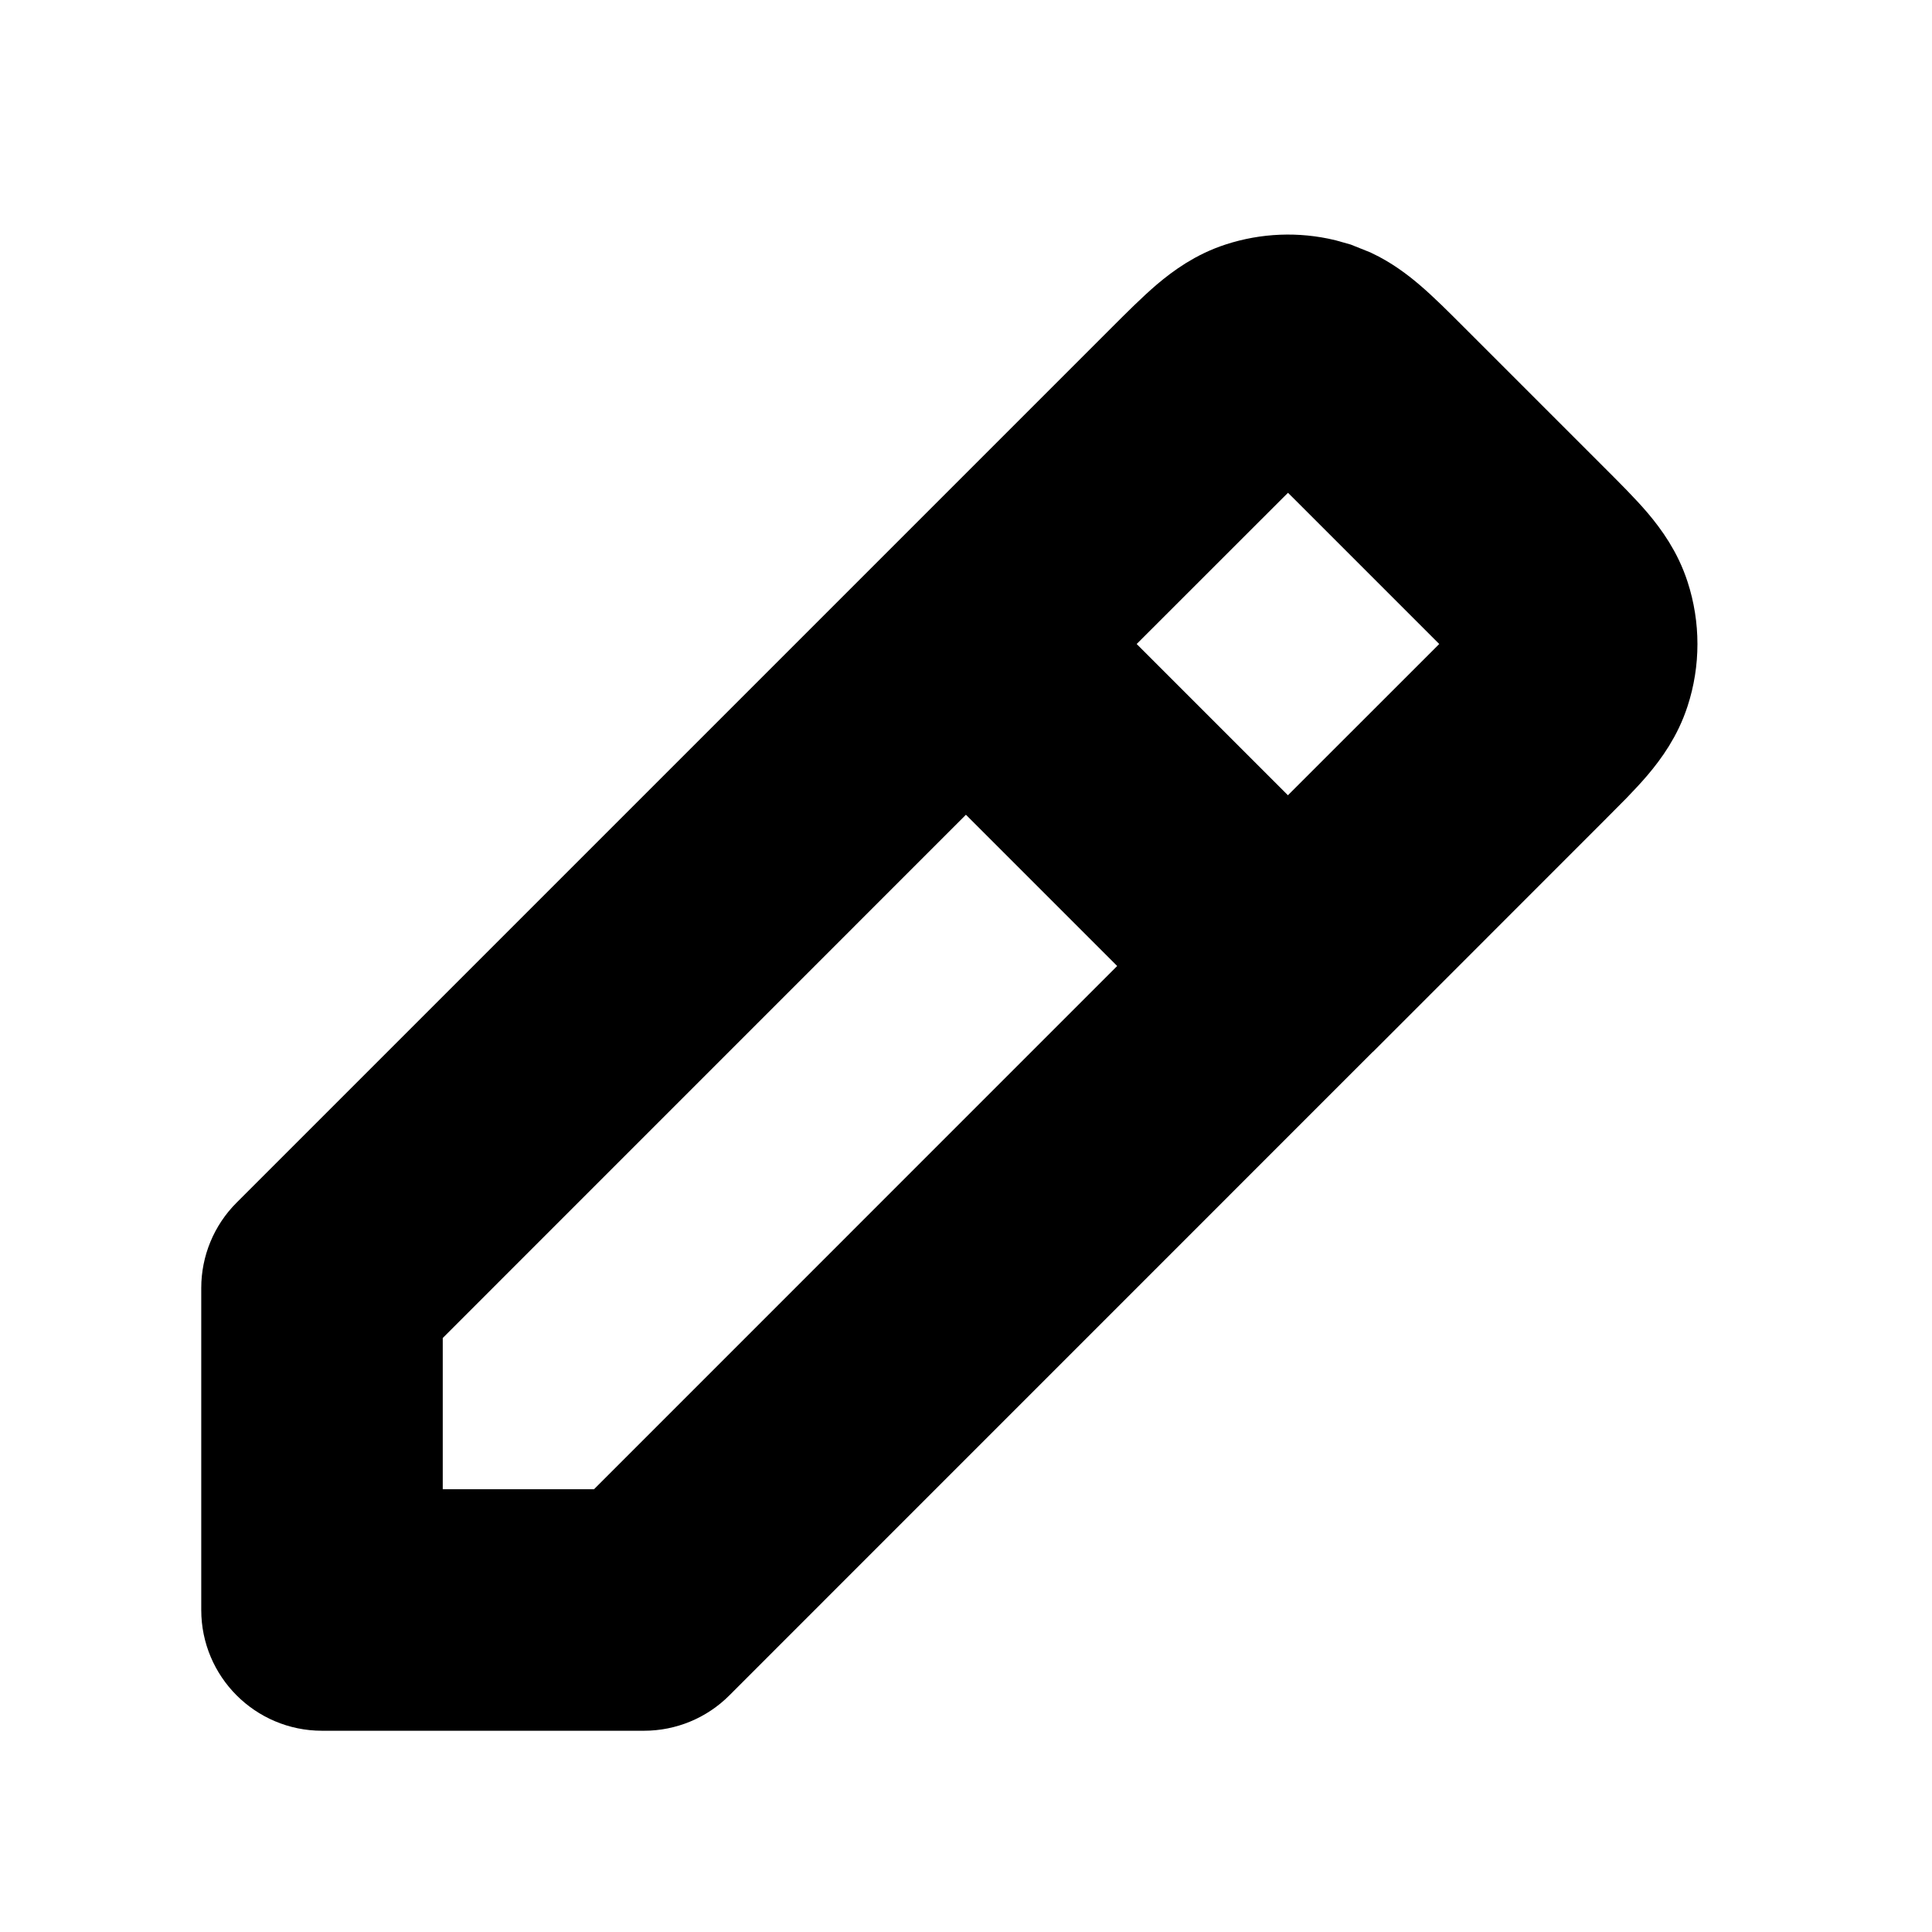
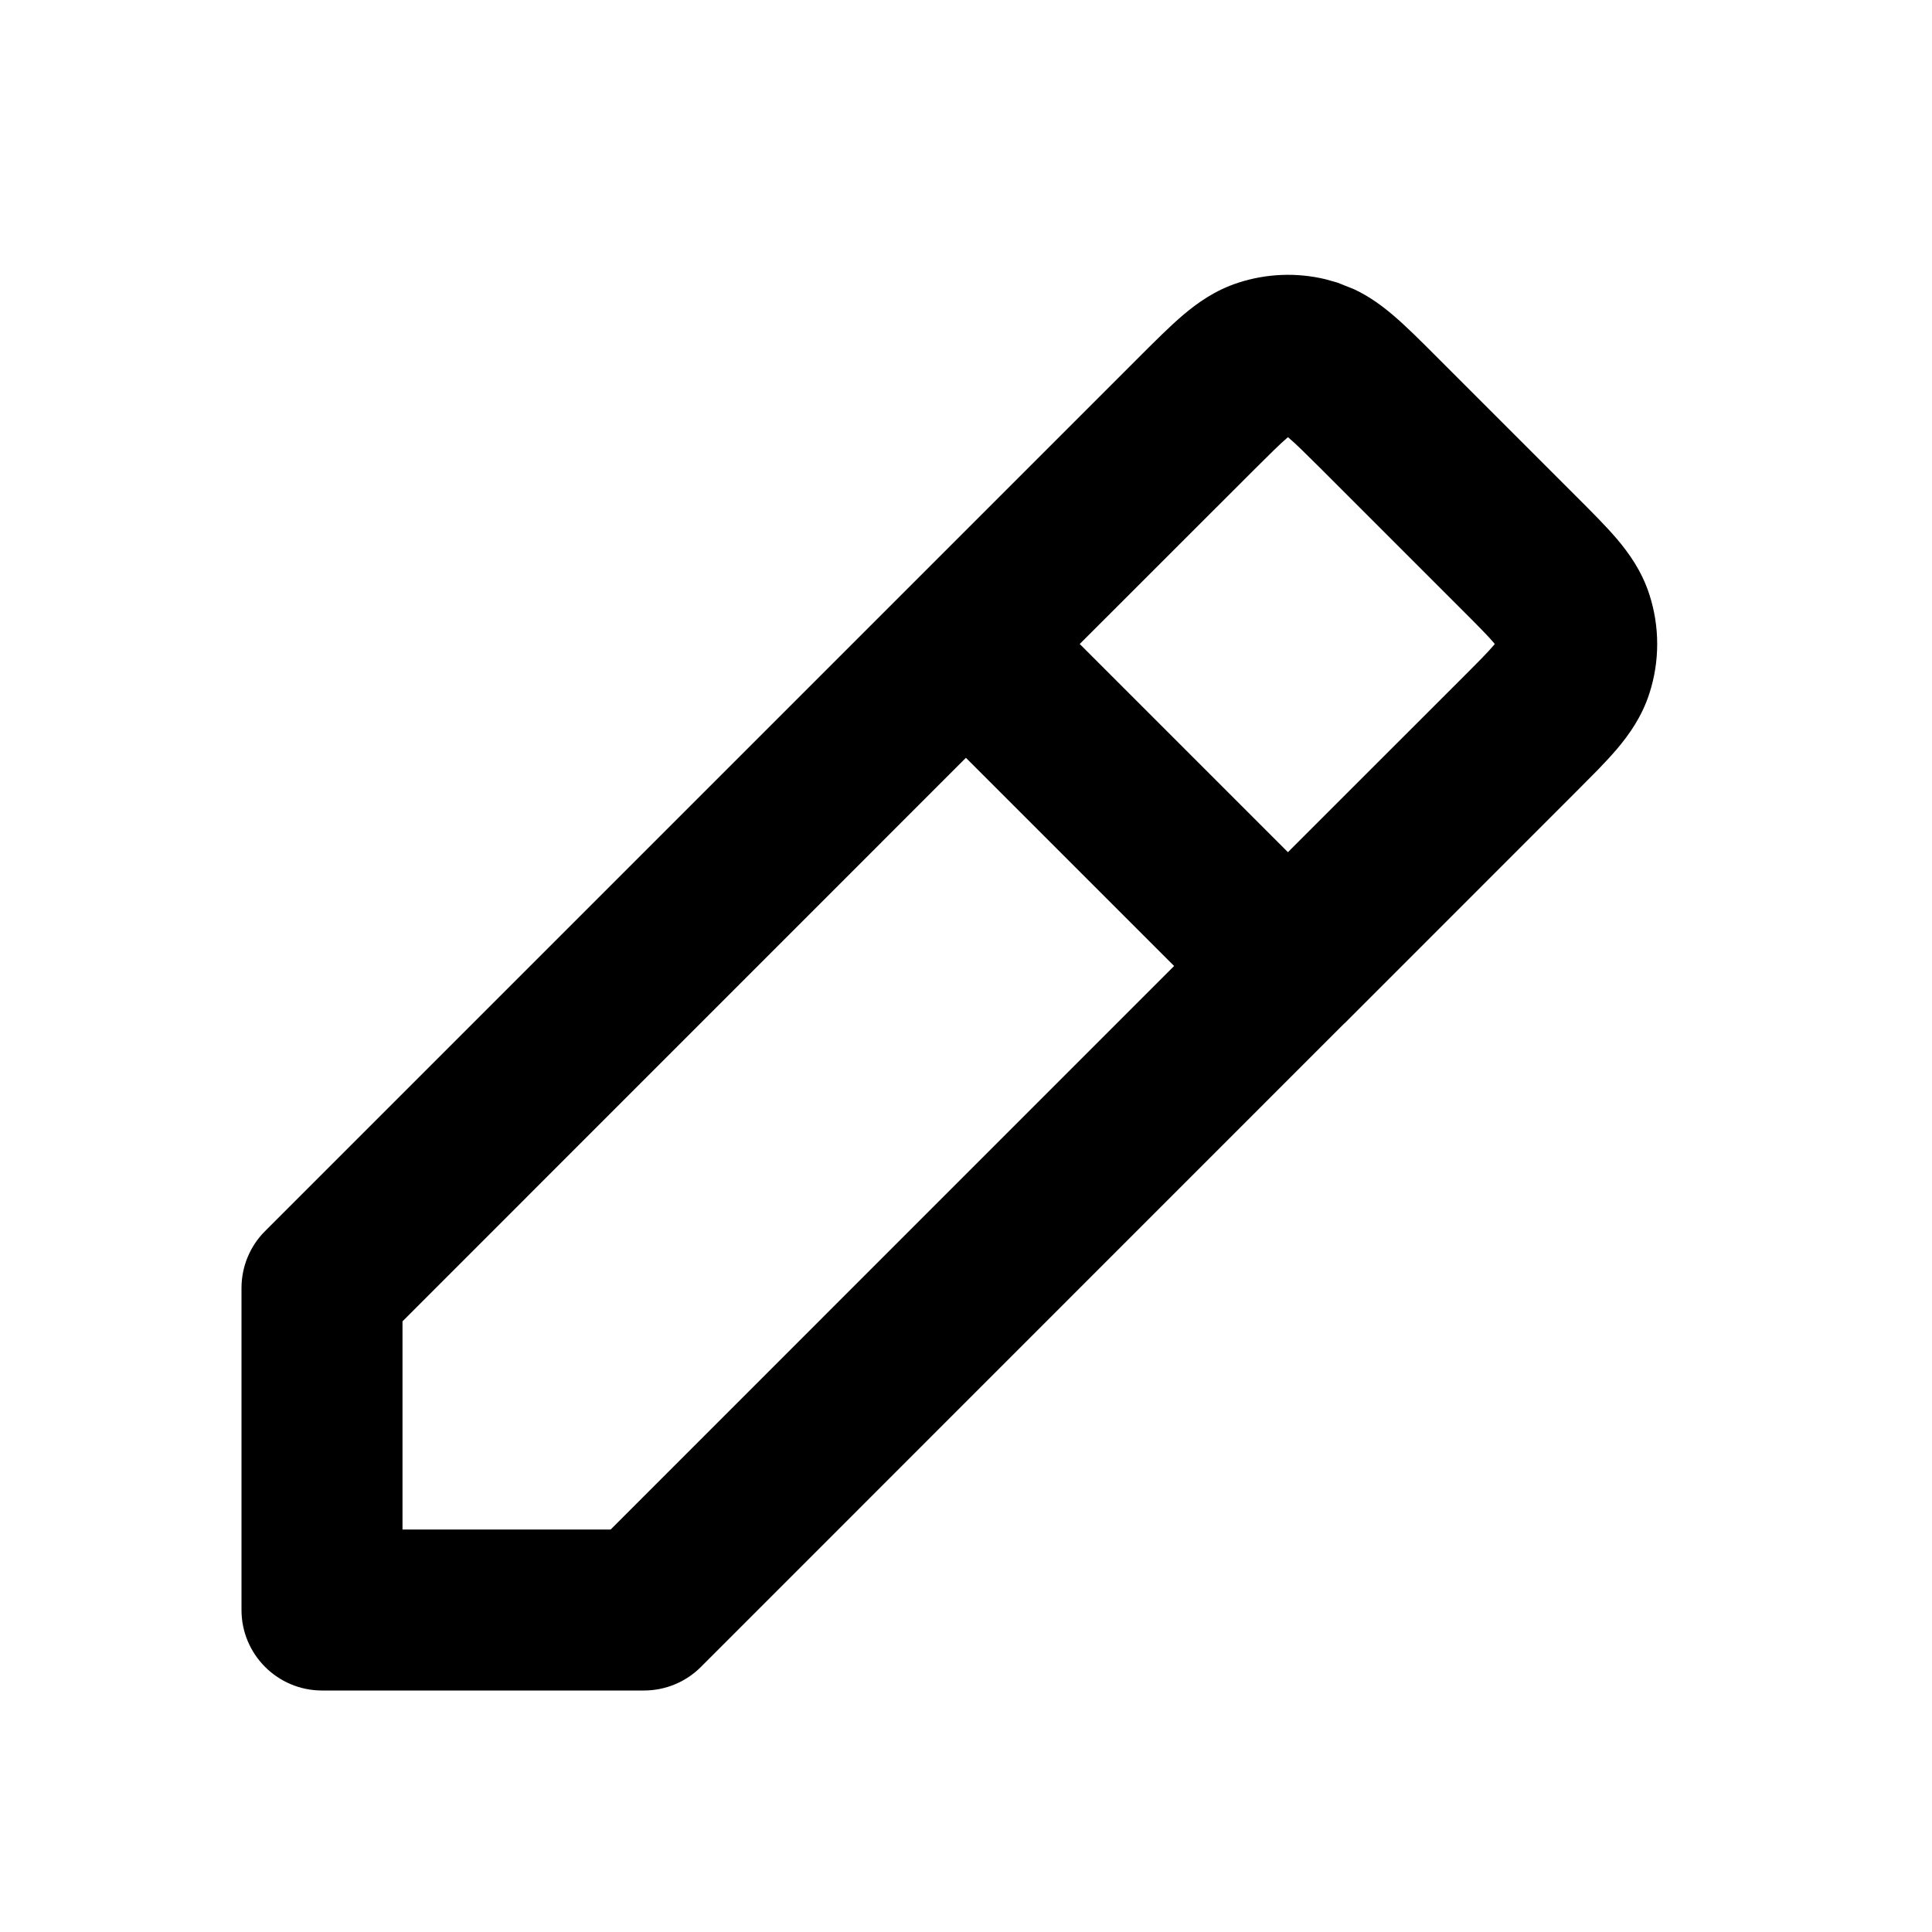
<svg xmlns="http://www.w3.org/2000/svg" viewBox="0 0 24 24" fill="none">
-   <path d="M15.382 3.512C15.733 3.398 16.108 3.383 16.466 3.469L16.618 3.512L16.823 3.594C17.016 3.685 17.173 3.803 17.304 3.914C17.469 4.054 17.65 4.236 17.835 4.421L19.576 6.162C19.762 6.348 19.945 6.53 20.086 6.695C20.234 6.87 20.394 7.092 20.488 7.382C20.619 7.784 20.619 8.217 20.488 8.618C20.394 8.908 20.234 9.13 20.086 9.305C20.016 9.387 19.935 9.474 19.849 9.563L19.576 9.838L16.707 12.708C16.704 12.711 16.7 12.714 16.696 12.717L8.707 20.707C8.52 20.895 8.265 21 8 21H4C3.448 21 3 20.552 3 20V16C3 15.735 3.105 15.48 3.293 15.293L14.163 4.423C14.349 4.237 14.531 4.055 14.696 3.914C14.871 3.766 15.092 3.606 15.382 3.512ZM5 16.414V19H7.586L14.585 12L11.999 9.414L5 16.414ZM15.99 5.439C15.946 5.476 15.895 5.524 15.829 5.588L15.577 5.837L13.413 8L15.999 10.586L18.162 8.424C18.372 8.214 18.486 8.099 18.561 8.01C18.564 8.007 18.566 8.003 18.568 8C18.566 7.997 18.564 7.993 18.561 7.99C18.486 7.901 18.372 7.786 18.162 7.576L16.423 5.837L16.171 5.588C16.105 5.524 16.053 5.476 16.009 5.439C16.006 5.436 16.002 5.433 15.999 5.431C15.996 5.433 15.993 5.436 15.99 5.439Z" fill="currentColor" stroke="currentColor" />
+   <path d="M15.382 3.512C15.733 3.398 16.108 3.383 16.466 3.469L16.618 3.512L16.823 3.594C17.016 3.685 17.173 3.803 17.304 3.914C17.469 4.054 17.65 4.236 17.835 4.421L19.576 6.162C19.762 6.348 19.945 6.53 20.086 6.695C20.234 6.87 20.394 7.092 20.488 7.382C20.619 7.784 20.619 8.217 20.488 8.618C20.394 8.908 20.234 9.13 20.086 9.305C20.016 9.387 19.935 9.474 19.849 9.563L19.576 9.838L16.707 12.708C16.704 12.711 16.7 12.714 16.696 12.717L8.707 20.707C8.52 20.895 8.265 21 8 21H4C3.448 21 3 20.552 3 20V16C3 15.735 3.105 15.48 3.293 15.293L14.163 4.423C14.349 4.237 14.531 4.055 14.696 3.914C14.871 3.766 15.092 3.606 15.382 3.512ZM5 16.414V19H7.586L14.585 12L11.999 9.414L5 16.414ZM15.99 5.439C15.946 5.476 15.895 5.524 15.829 5.588L15.577 5.837L13.413 8L15.999 10.586L18.162 8.424C18.372 8.214 18.486 8.099 18.561 8.01C18.564 8.007 18.566 8.003 18.568 8C18.566 7.997 18.564 7.993 18.561 7.99C18.486 7.901 18.372 7.786 18.162 7.576L16.423 5.837L16.171 5.588C16.105 5.524 16.053 5.476 16.009 5.439C16.006 5.436 16.002 5.433 15.999 5.431C15.996 5.433 15.993 5.436 15.99 5.439Z" fill="currentColor" />
</svg>
